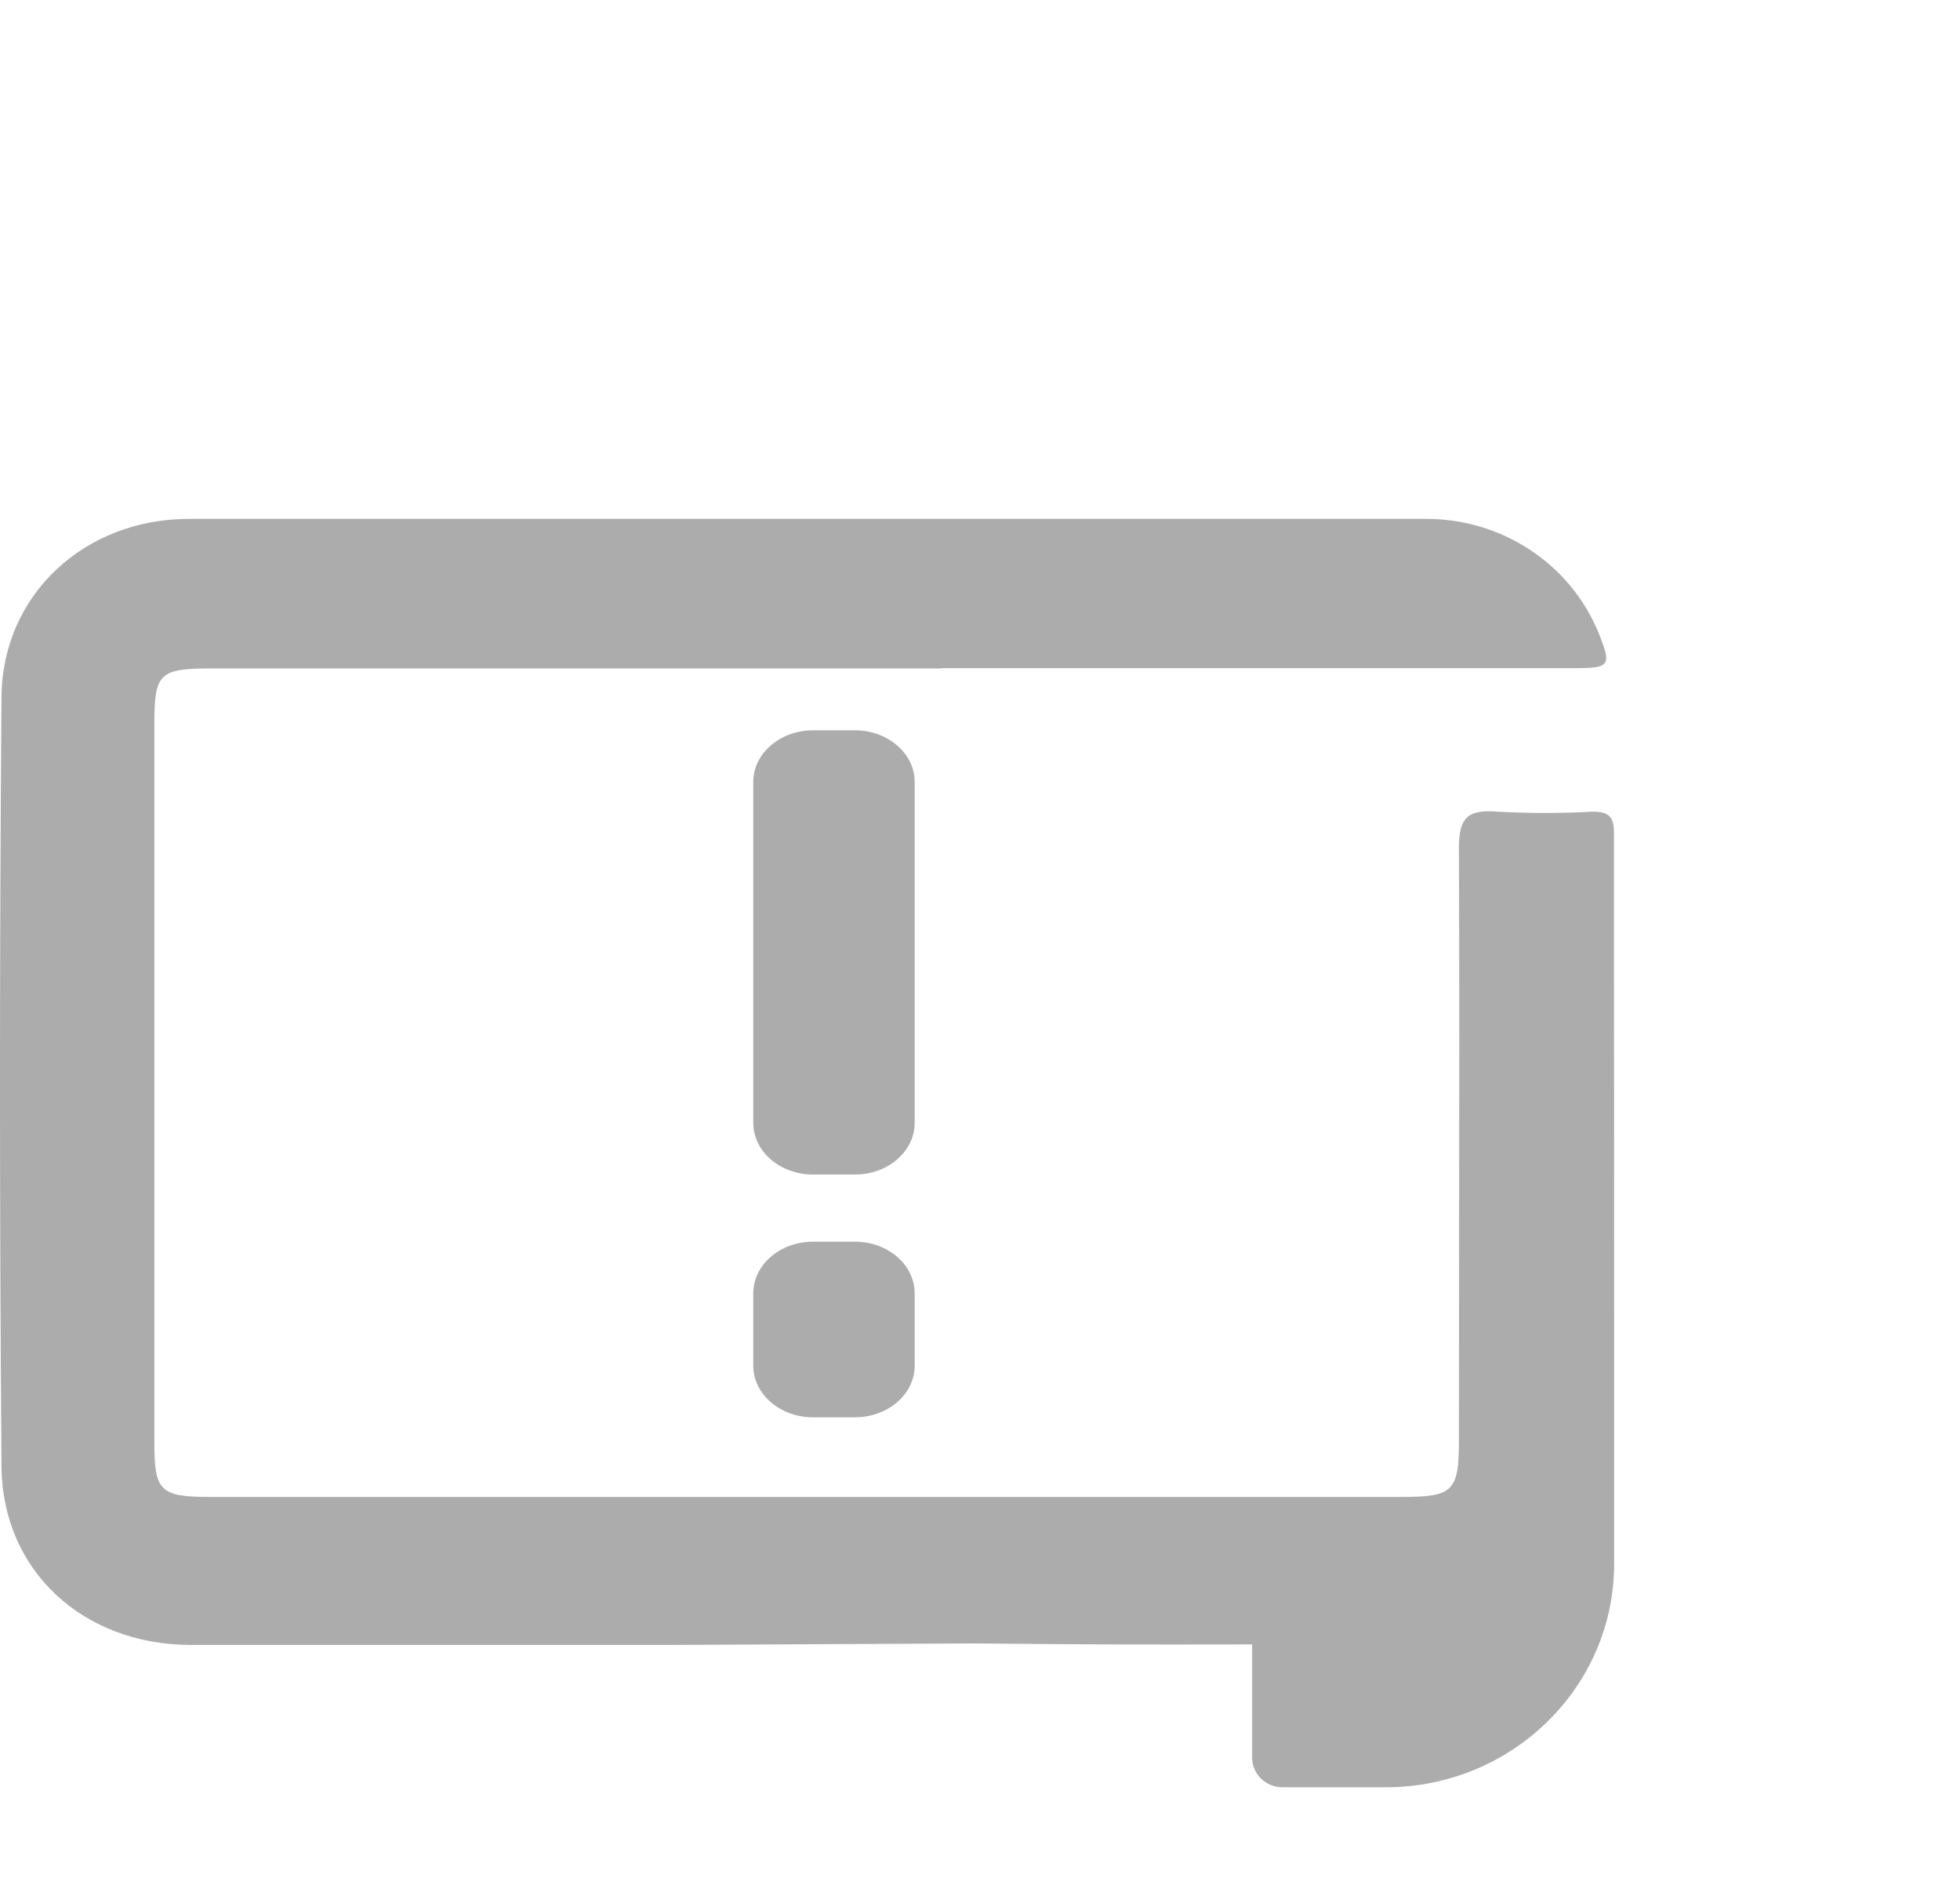
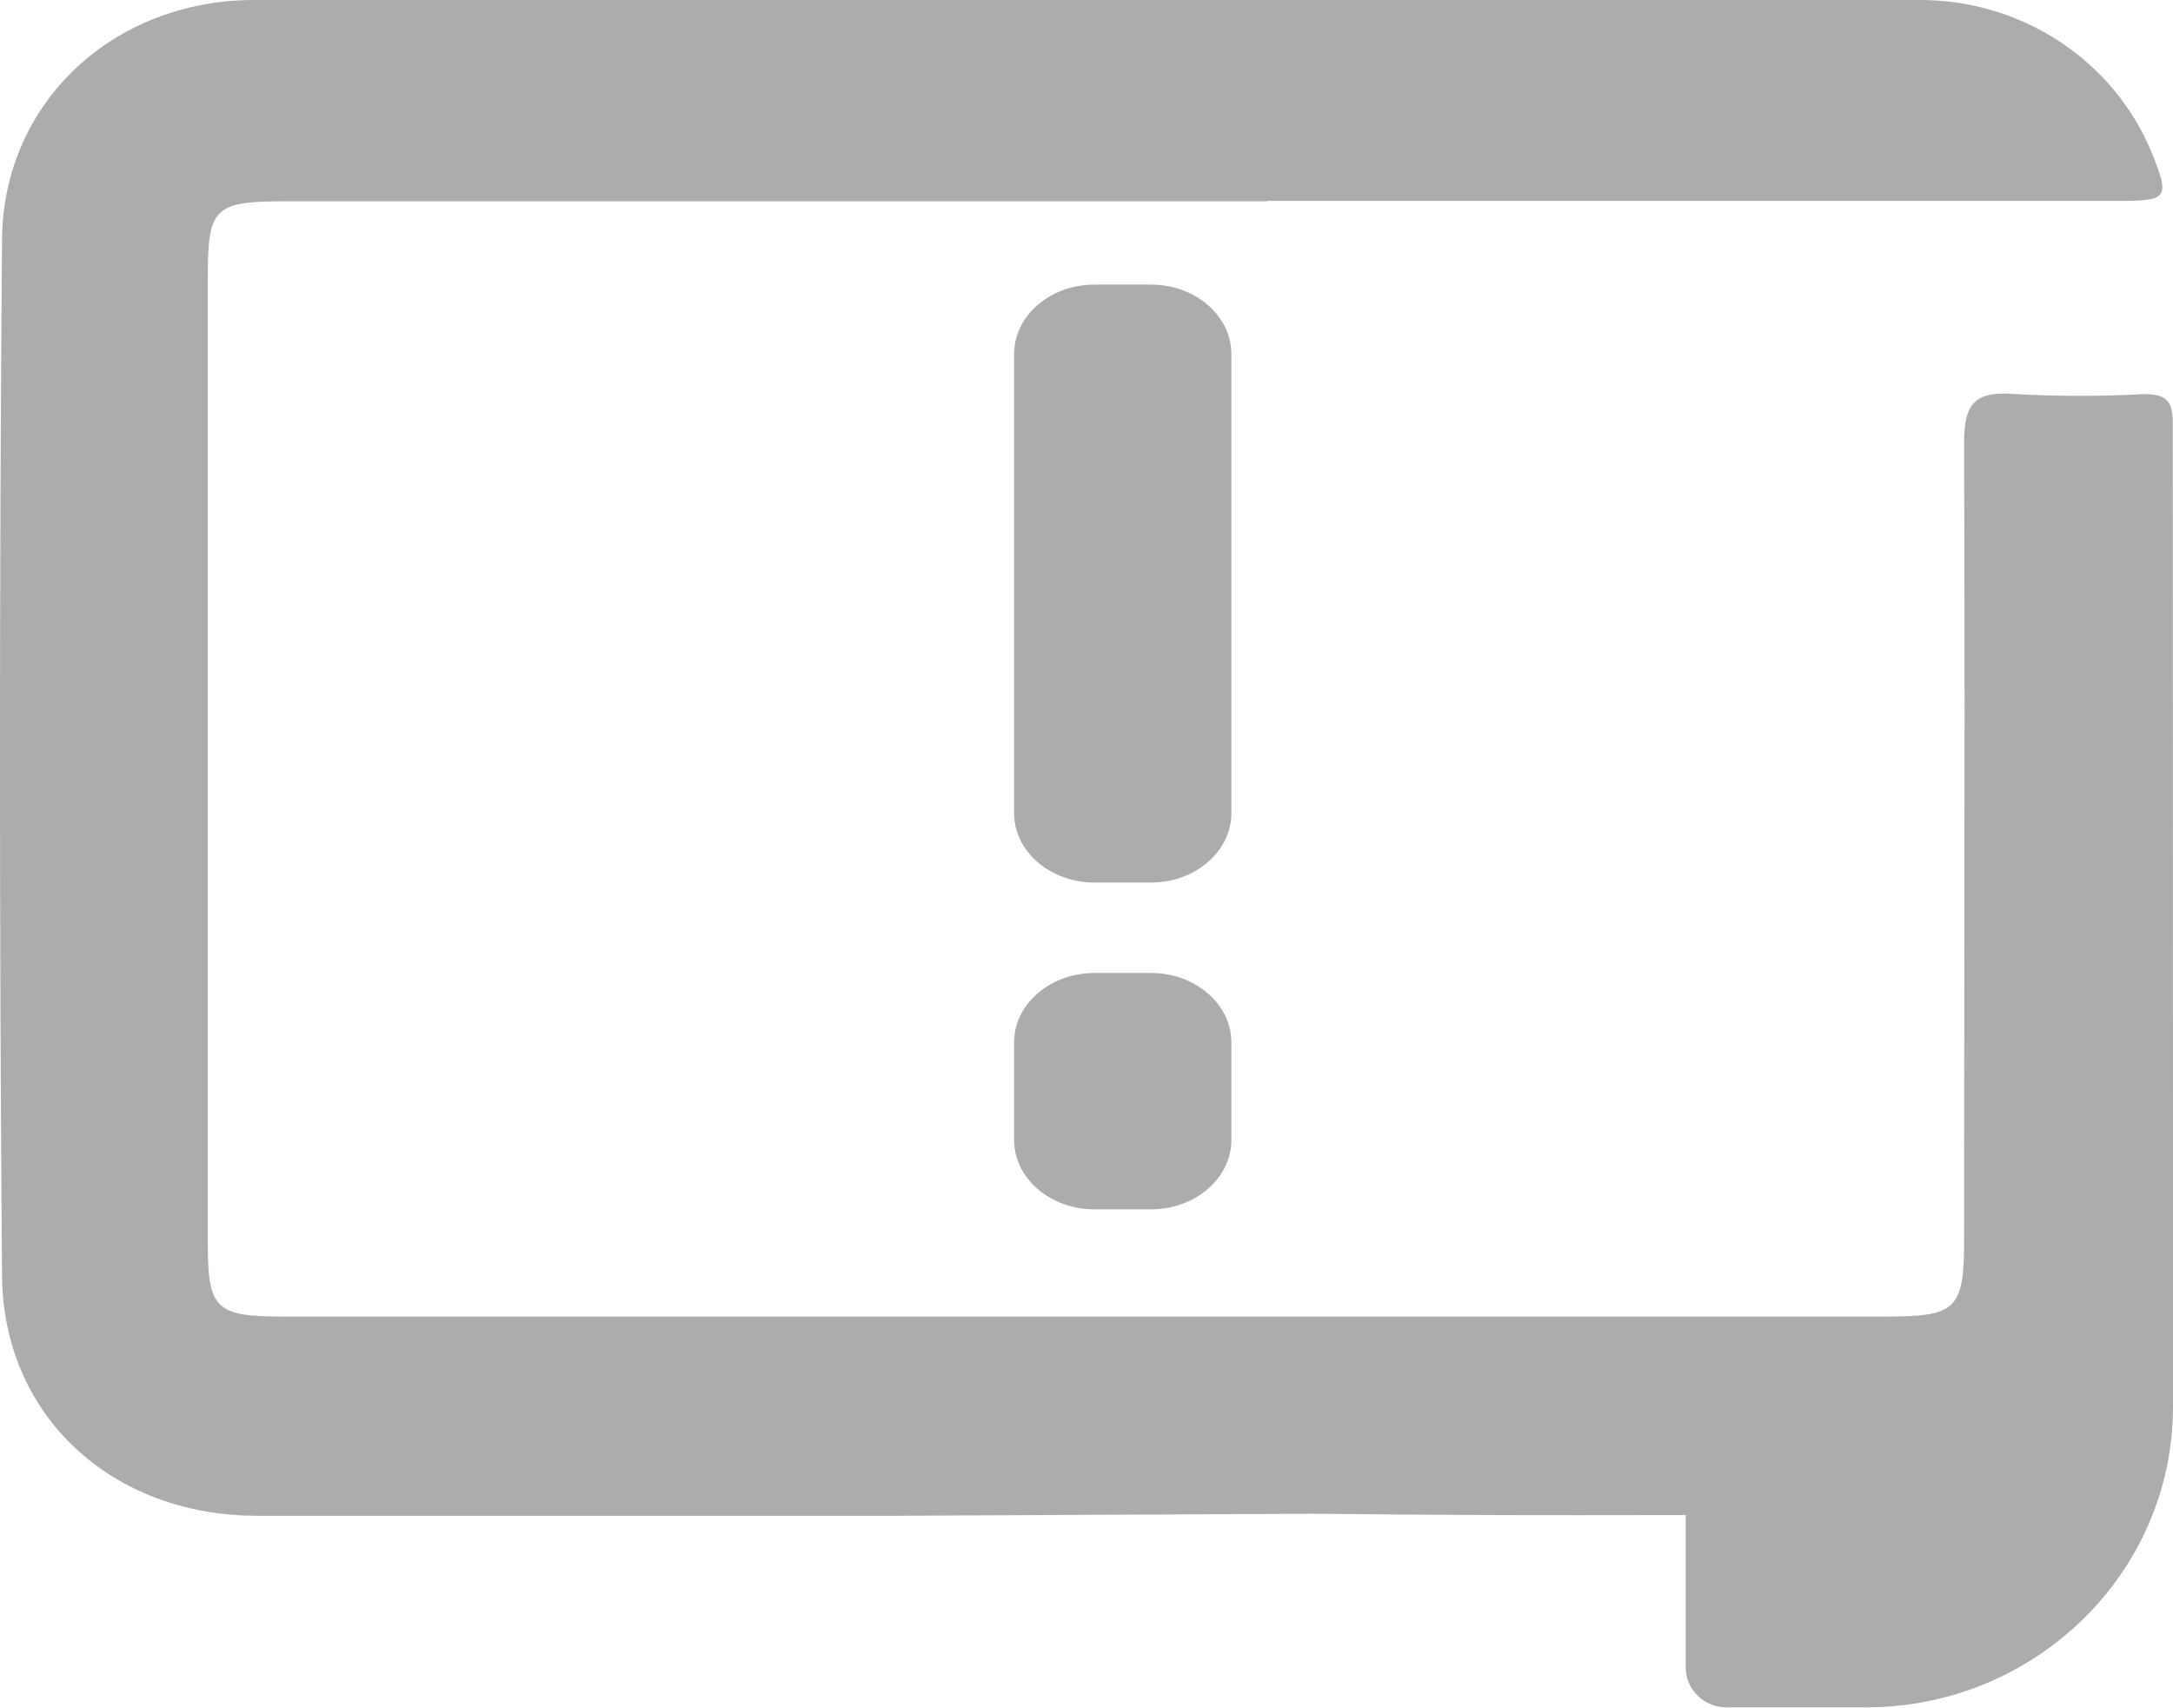
- <svg xmlns="http://www.w3.org/2000/svg" width="34" height="33" viewBox="0 0 34 33" fill="none">
-   <path d="M13.067 13.563C13.067 13.068 13.531 12.667 14.104 12.667H14.83C15.402 12.667 15.867 13.068 15.867 13.563V19.476C15.867 19.971 15.402 20.372 14.83 20.372H14.104C13.531 20.372 13.067 19.971 13.067 19.476V13.563Z" fill="#ACACAC" />
-   <path d="M13.067 22.433C13.067 21.938 13.531 21.537 14.104 21.537H14.83C15.402 21.537 15.867 21.938 15.867 22.433V23.687C15.867 24.182 15.402 24.583 14.83 24.583H14.104C13.531 24.583 13.067 24.182 13.067 23.687V22.433Z" fill="#ACACAC" />
-   <path fill-rule="evenodd" clip-rule="evenodd" d="M16.328 11.594H3.667C2.767 11.594 2.678 11.678 2.678 12.547V25.035C2.678 25.863 2.784 25.964 3.635 25.964H24.319C25.2 25.964 25.308 25.868 25.308 24.997C25.308 23.853 25.31 22.71 25.311 21.566C25.314 19.279 25.317 16.992 25.308 14.705C25.308 14.182 25.459 14.037 25.974 14.078C26.525 14.108 27.077 14.108 27.629 14.078C27.918 14.078 27.997 14.175 27.997 14.446C27.997 16.294 27.998 18.135 27.999 19.979C27.999 21.258 28 22.538 28 23.822L28 25.542V27.126C28 29.265 26.226 31 24.039 31H22.247C21.956 31 21.721 30.77 21.721 30.486V28.522C19.494 28.525 19.134 28.526 16.907 28.505L11.586 28.531H3.299C1.451 28.526 0.041 27.254 0.026 25.437C-0.009 20.985 -0.009 16.534 0.026 12.082C0.043 10.314 1.466 9 3.276 9H24.727C25.373 8.997 26.004 9.183 26.54 9.536C27.076 9.888 27.49 10.39 27.73 10.977C27.96 11.548 27.933 11.589 27.309 11.589H16.328V11.594Z" fill="#ACACAC" />
+ <svg xmlns="http://www.w3.org/2000/svg" width="28" height="22" viewBox="0 0 28 22" fill="none">
+   <path d="M13.067 4.563C13.067 4.068 13.531 3.667 14.104 3.667H14.83C15.402 3.667 15.867 4.068 15.867 4.563V10.476C15.867 10.971 15.402 11.372 14.83 11.372H14.104C13.531 11.372 13.067 10.971 13.067 10.476V4.563Z" fill="#ACACAC" />
+   <path d="M13.067 13.433C13.067 12.938 13.531 12.537 14.104 12.537H14.83C15.402 12.537 15.867 12.938 15.867 13.433V14.687C15.867 15.182 15.402 15.583 14.83 15.583H14.104C13.531 15.583 13.067 15.182 13.067 14.687V13.433Z" fill="#ACACAC" />
+   <path fill-rule="evenodd" clip-rule="evenodd" d="M16.328 2.594H3.667C2.767 2.594 2.678 2.678 2.678 3.547V16.035C2.678 16.863 2.784 16.964 3.635 16.964H24.319C25.2 16.964 25.308 16.868 25.308 15.997C25.308 14.853 25.31 13.71 25.311 12.566C25.314 10.279 25.317 7.992 25.308 5.705C25.308 5.182 25.459 5.037 25.974 5.078C26.525 5.108 27.077 5.108 27.629 5.078C27.918 5.078 27.997 5.175 27.997 5.446C27.997 7.294 27.998 9.135 27.999 10.979C27.999 12.258 28 13.538 28 14.822L28 16.542V18.126C28 20.265 26.226 22 24.039 22H22.247C21.956 22 21.721 21.77 21.721 21.486V19.522C19.494 19.525 19.134 19.526 16.907 19.505L11.586 19.531H3.299C1.451 19.526 0.041 18.254 0.026 16.437C-0.009 11.985 -0.009 7.534 0.026 3.082C0.043 1.314 1.466 4.62643e-05 3.276 4.62643e-05H24.727C25.373 -0.003 26.004 0.183 26.54 0.536C27.076 0.888 27.49 1.39 27.73 1.977C27.96 2.548 27.933 2.589 27.309 2.589H16.328V2.594Z" fill="#ACACAC" />
</svg>
